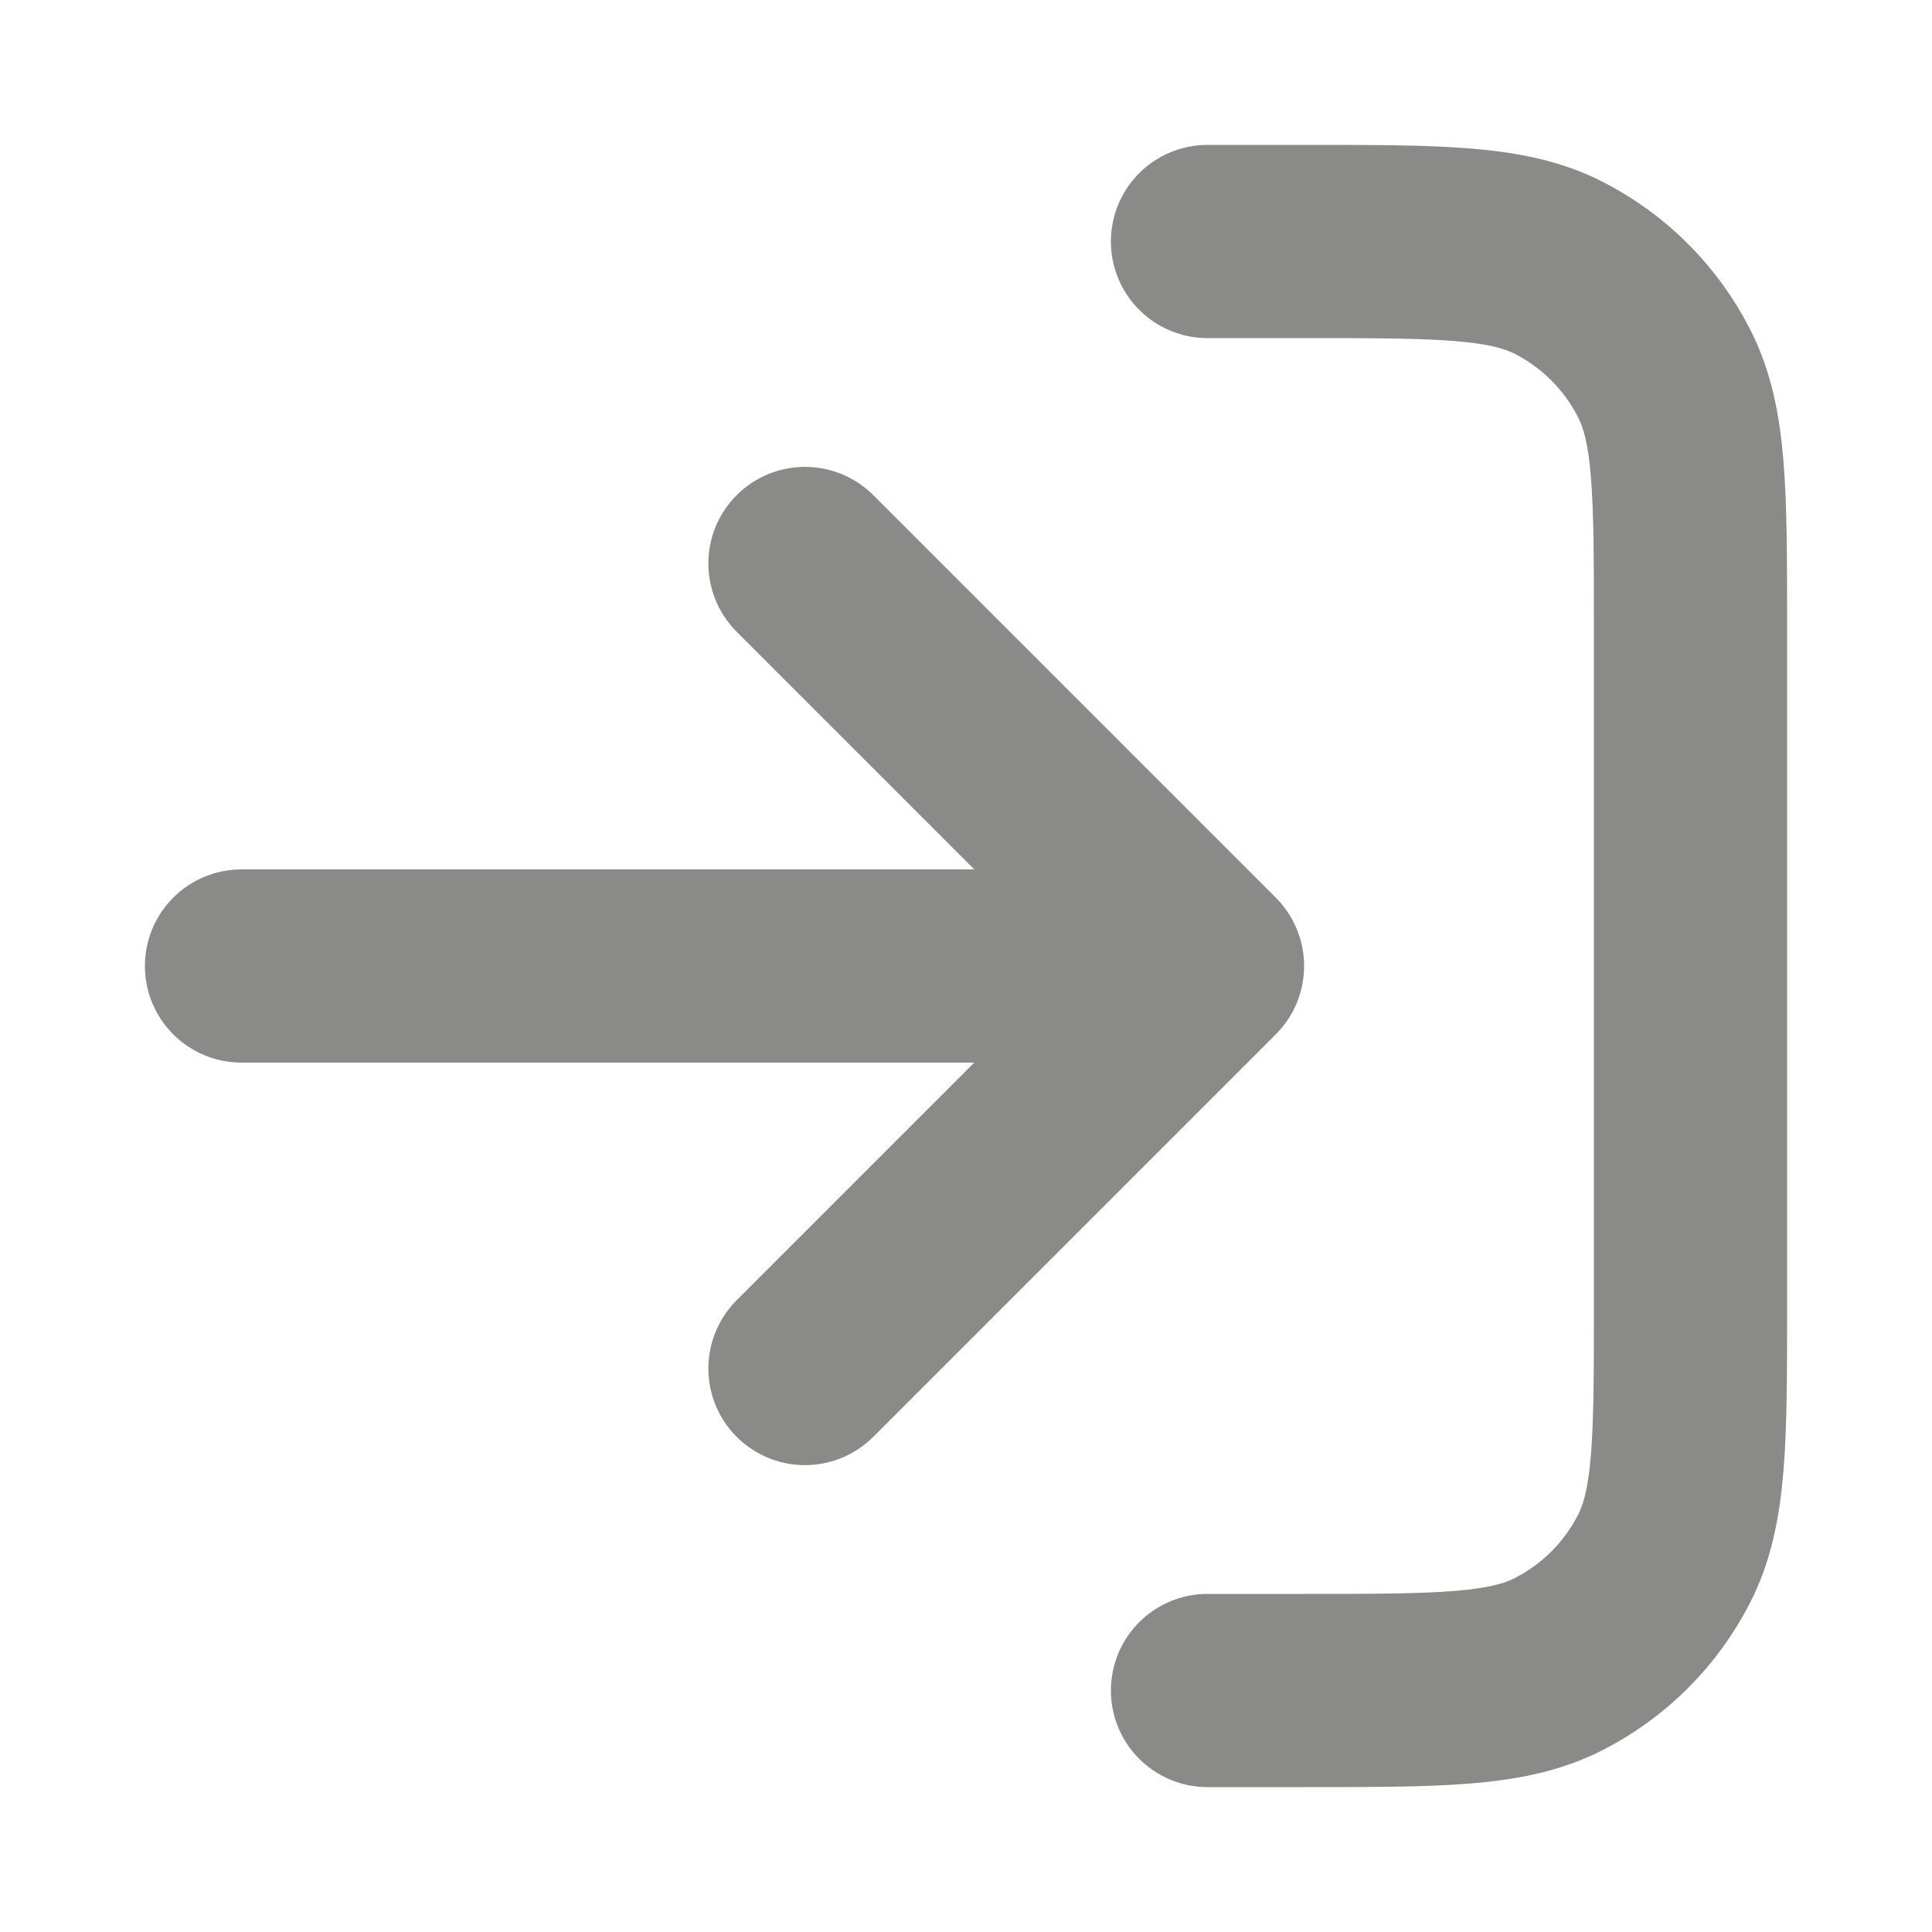
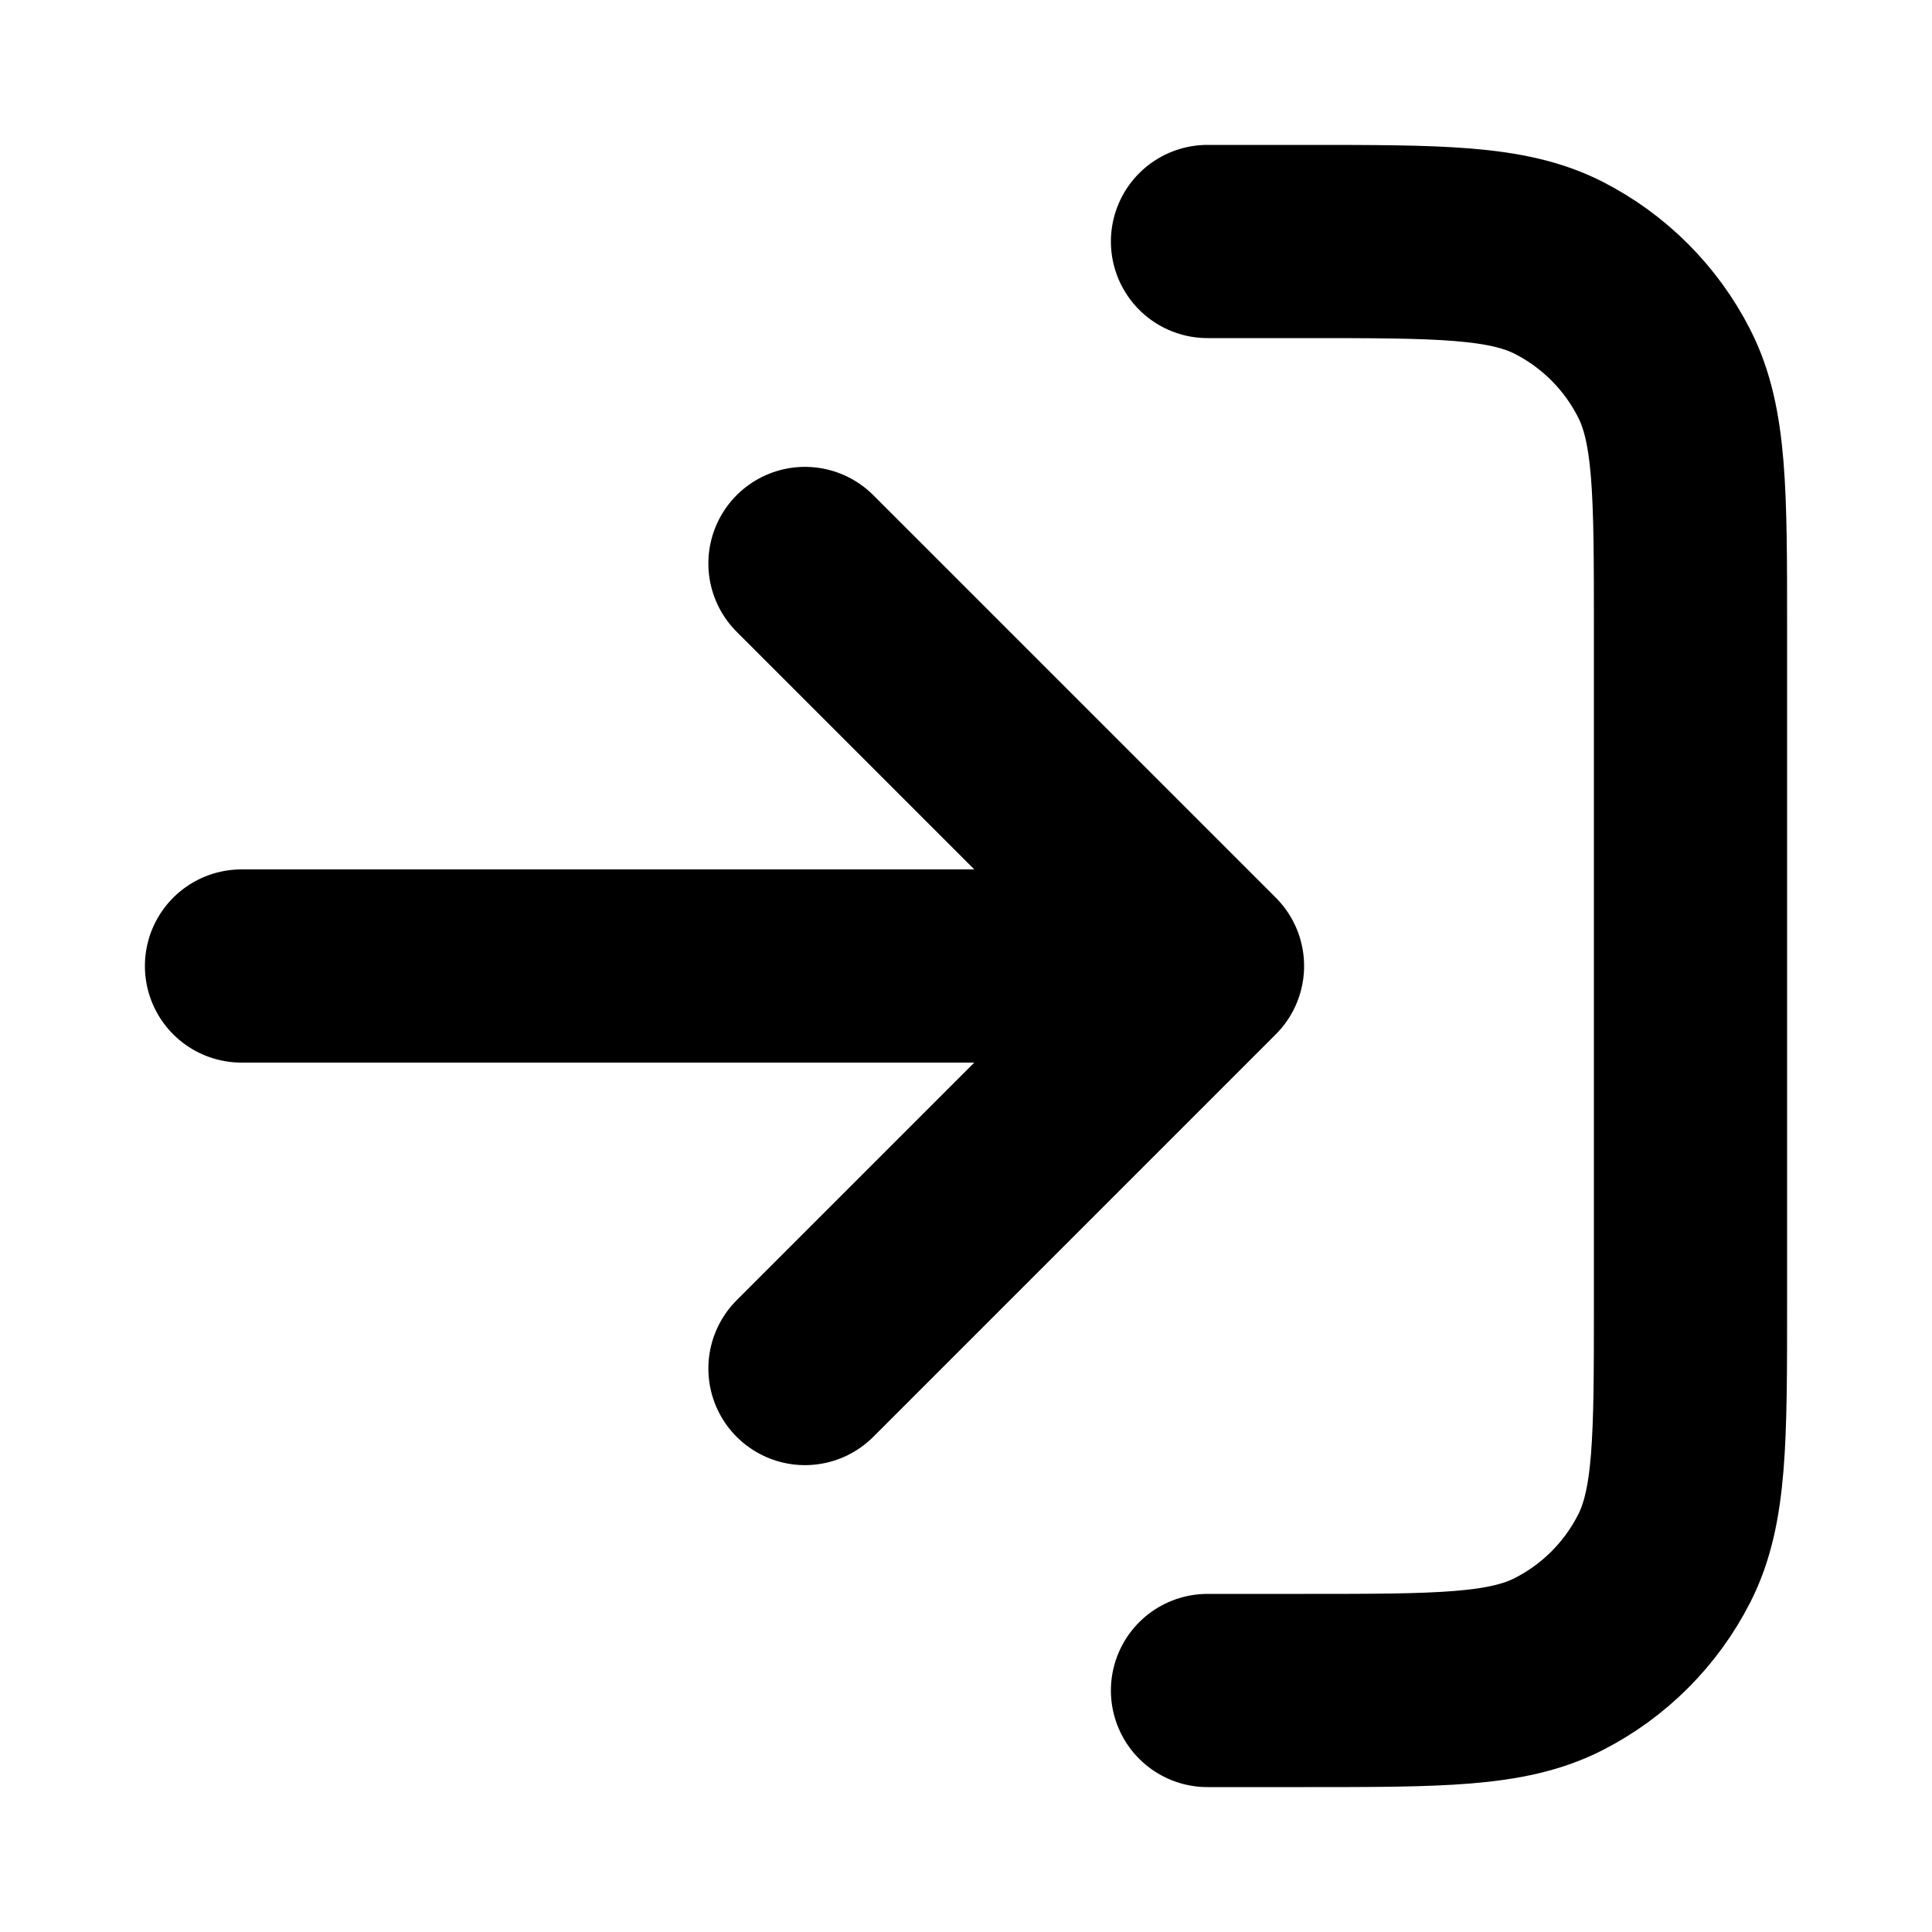
<svg xmlns="http://www.w3.org/2000/svg" width="20" height="20" fill="none">
-   <path d="M12.5 2.5h1c1.4 0 2.1 0 2.635.272a2.5 2.5 0 0 1 1.092 1.093C17.5 4.4 17.5 5.1 17.5 6.5v7c0 1.4 0 2.1-.273 2.635a2.5 2.5 0 0 1-1.092 1.092c-.535.273-1.235.273-2.635.273h-1M8.333 5.833 12.5 10m0 0-4.167 4.167M12.5 10h-10" stroke="#8A8A89" stroke-width="2" stroke-linecap="round" stroke-linejoin="round" />
+   <path d="M12.5 2.5h1c1.4 0 2.1 0 2.635.272a2.5 2.5 0 0 1 1.092 1.093C17.5 4.4 17.5 5.1 17.5 6.5v7c0 1.4 0 2.1-.273 2.635a2.5 2.5 0 0 1-1.092 1.092c-.535.273-1.235.273-2.635.273h-1M8.333 5.833 12.5 10m0 0-4.167 4.167M12.5 10h-10" stroke="currentColor" stroke-width="2" stroke-linecap="round" stroke-linejoin="round" />
</svg>
